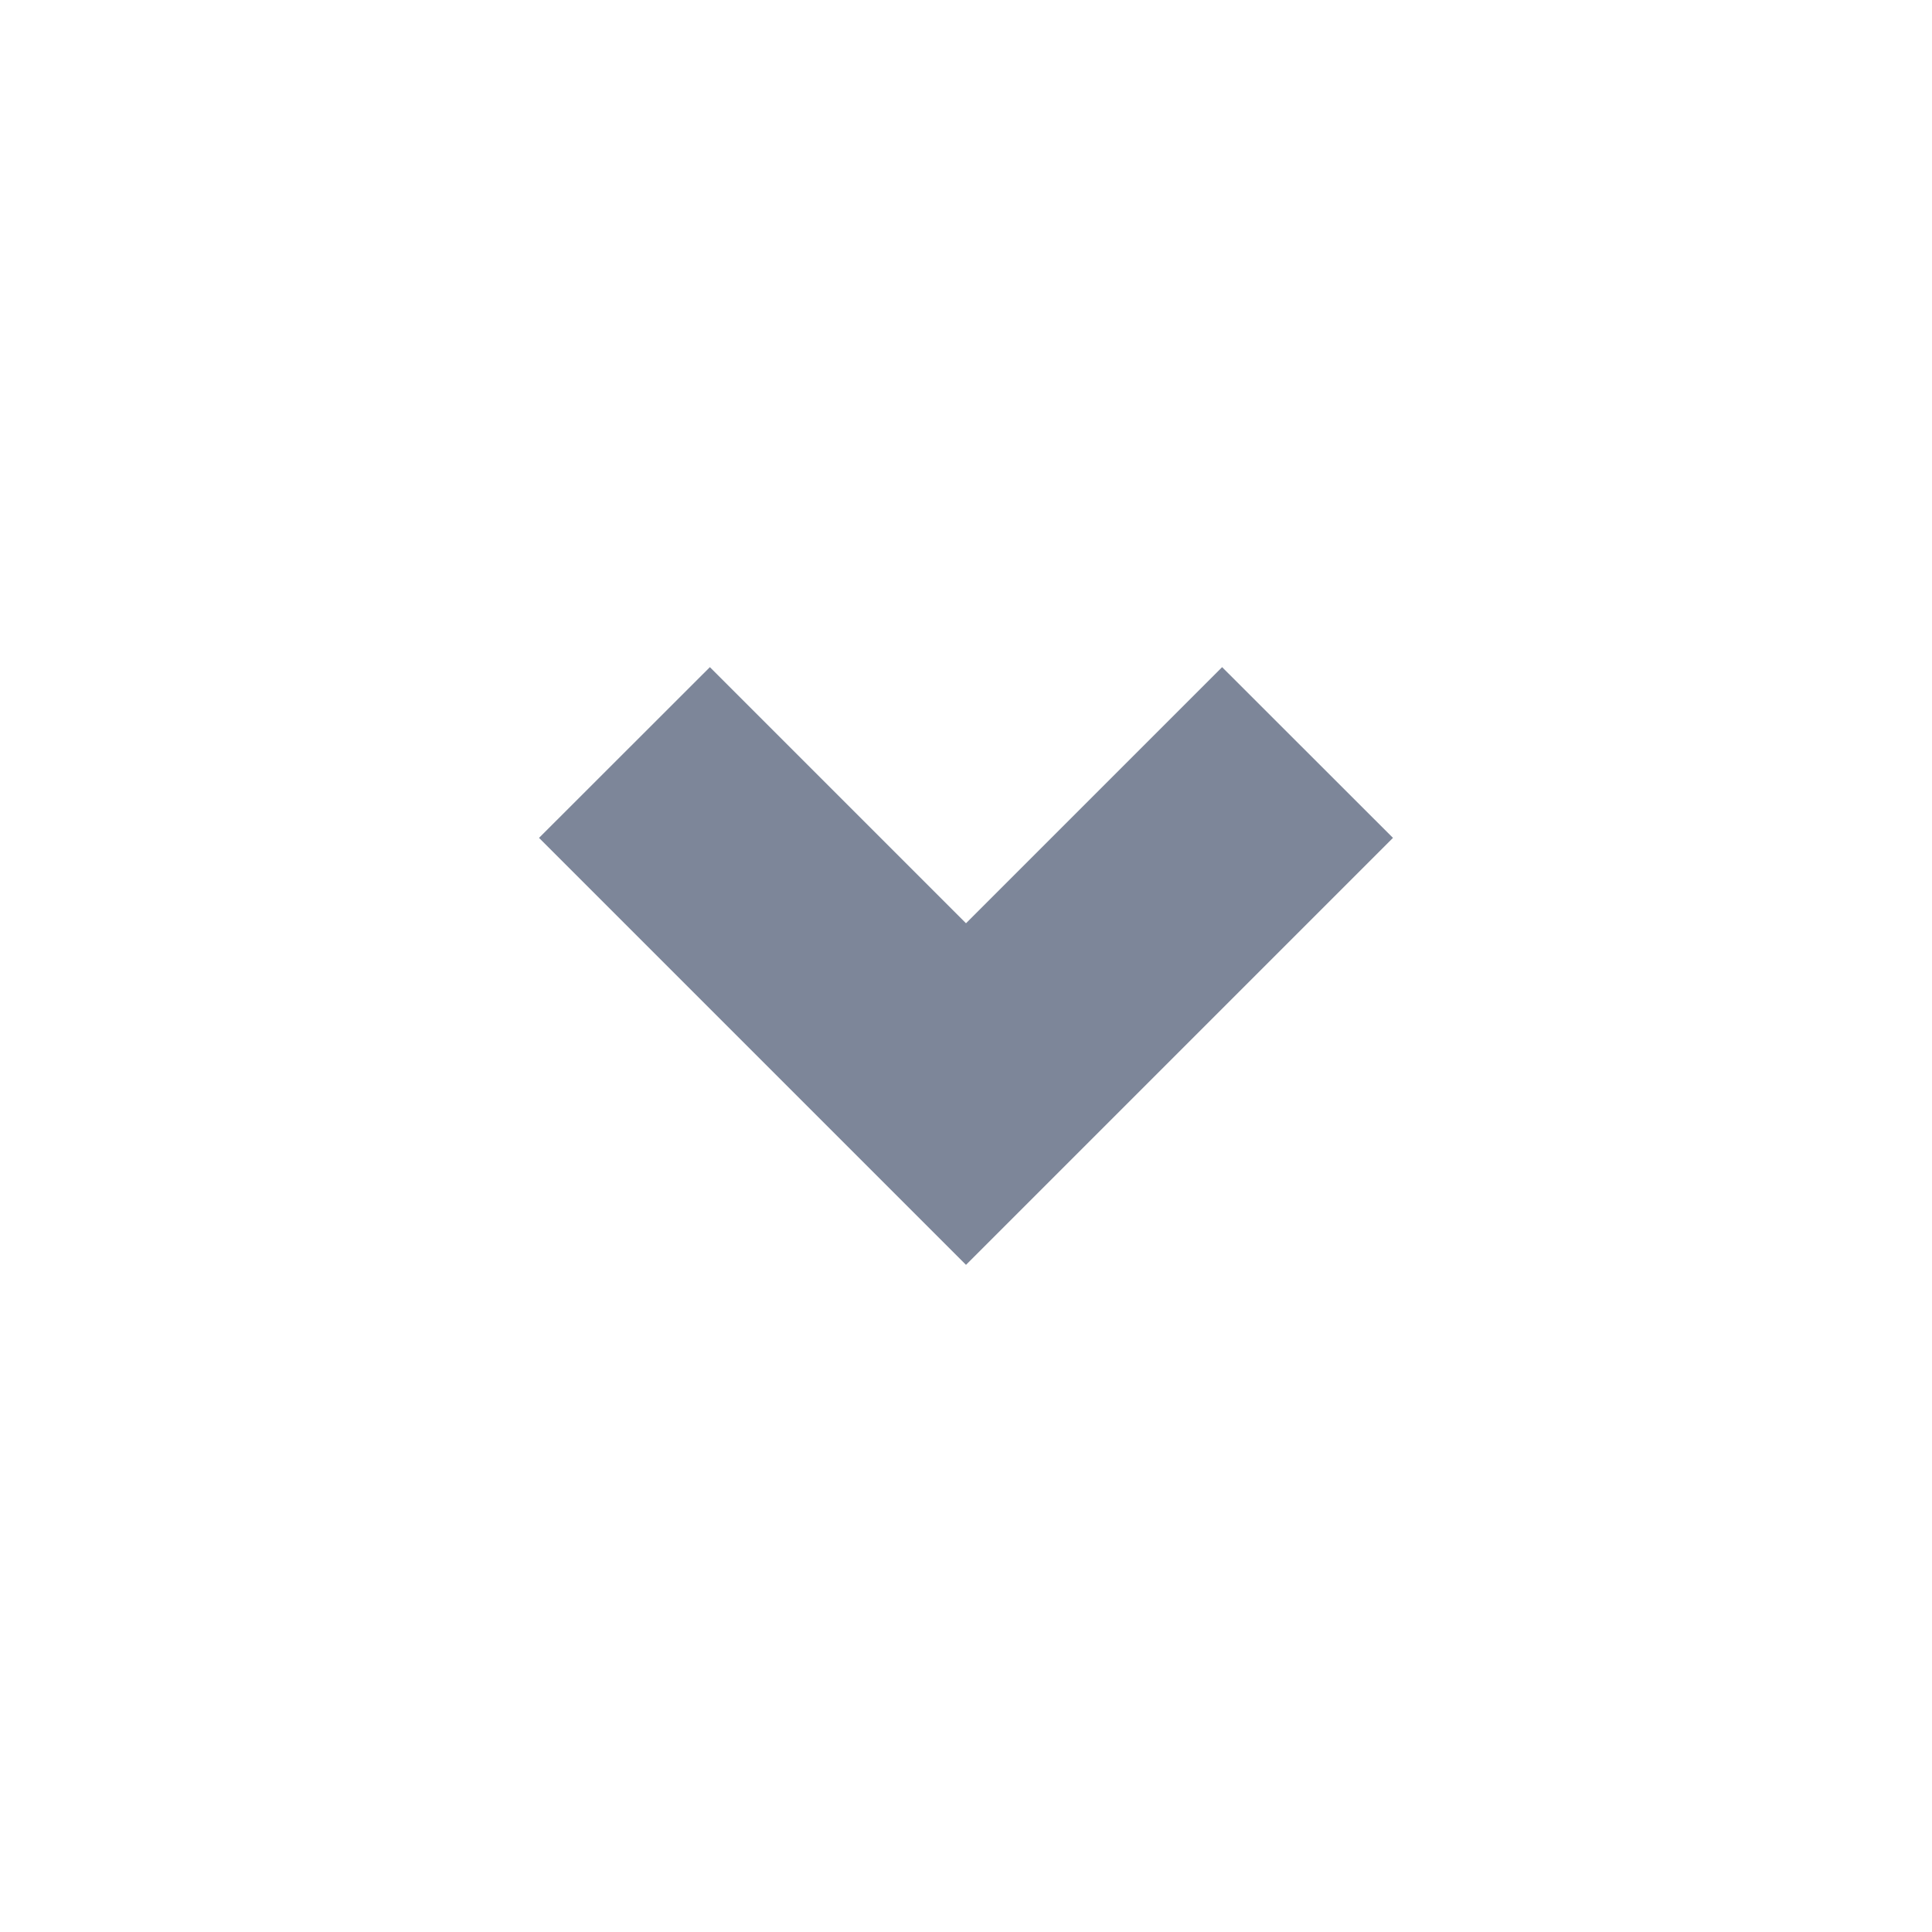
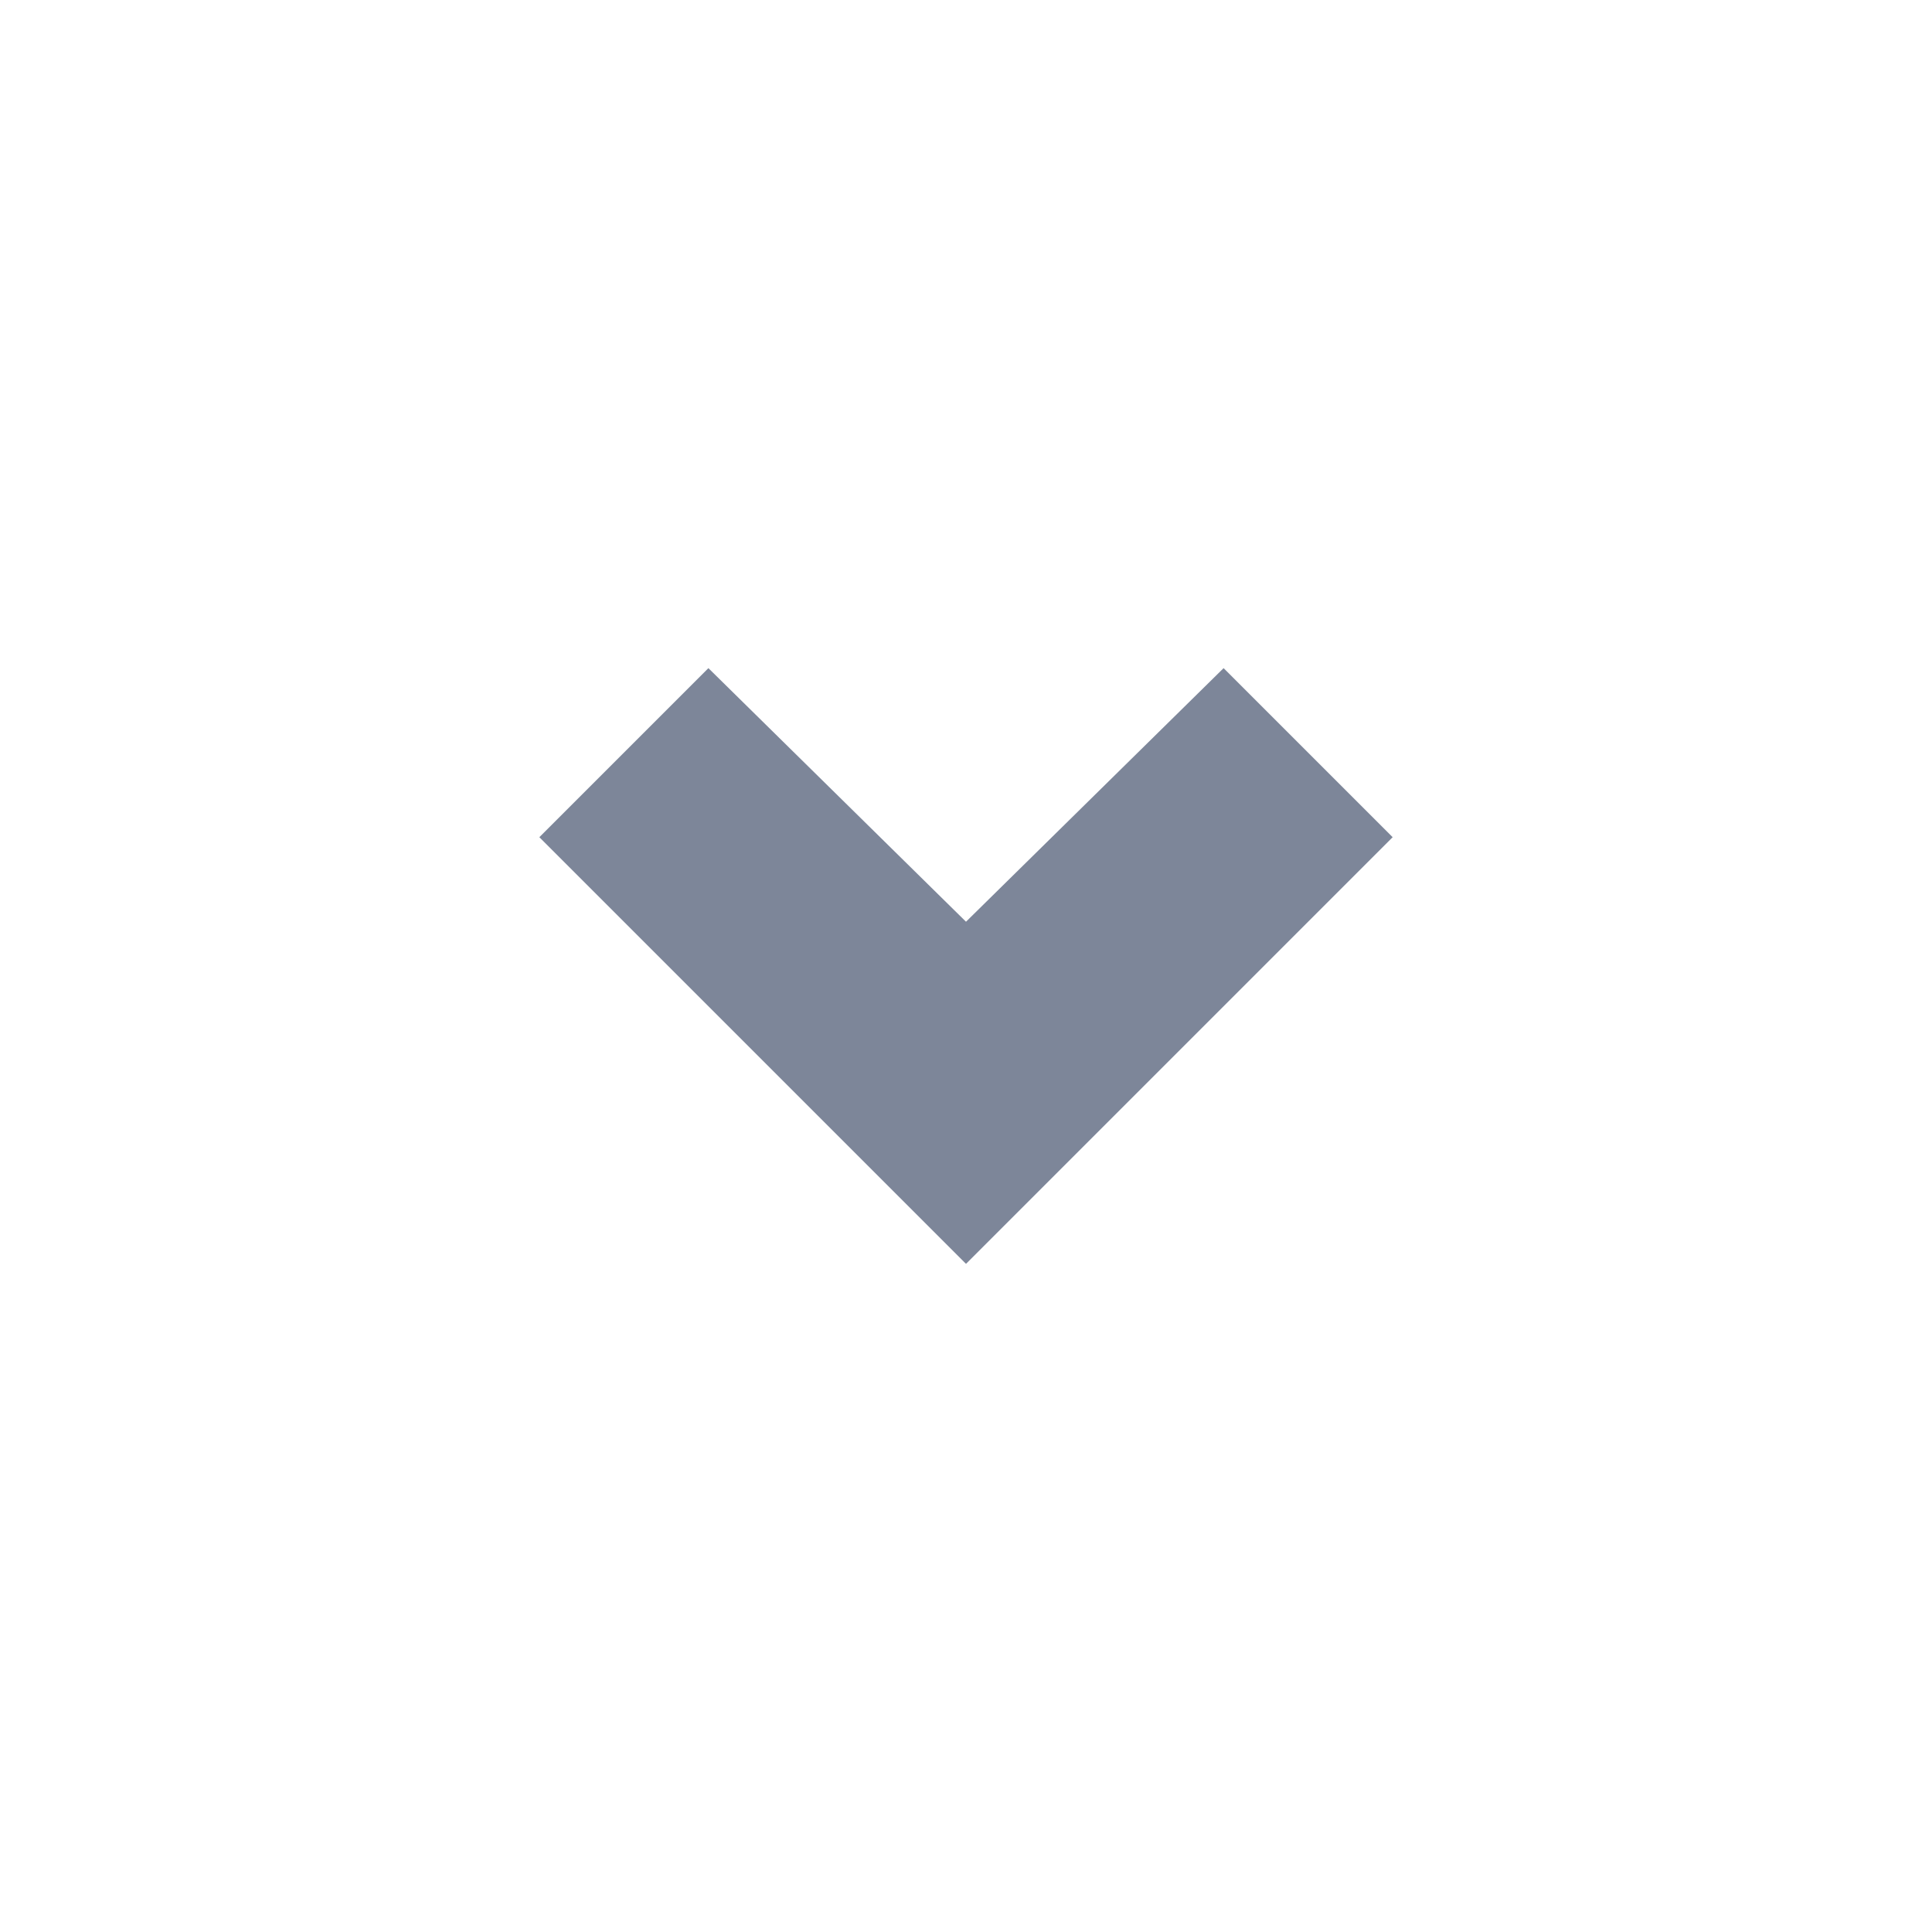
- <svg xmlns="http://www.w3.org/2000/svg" version="1.1" id="Livello_1" x="0px" y="0px" width="16px" height="16px" viewBox="0 0 16 16" enable-background="new 0 0 16 16" xml:space="preserve">
-   <polygon id="fold-open-hover_1_" fill="#7D8699" points="10.121,5.525 8,7.646 5.879,5.525 4.464,6.939 6.586,9.061 8,10.475   9.414,9.061 11.536,6.939 " />
+ <svg xmlns="http://www.w3.org/2000/svg" version="1.1" id="Livello_1" x="0px" y="0px" viewBox="0 0 48 48" style="enable-background:new 0 0 48 48;" xml:space="preserve">
+   <style type="text/css">
+ 	.st0{fill:#7D8699;}
+ </style>
+   <polygon id="fold-open-hover_1_" class="st0" points="30.4,16.6 24,22.9 17.6,16.6 13.4,20.8 19.8,27.2 24,31.4 28.2,27.2   34.6,20.8 " />
</svg>
